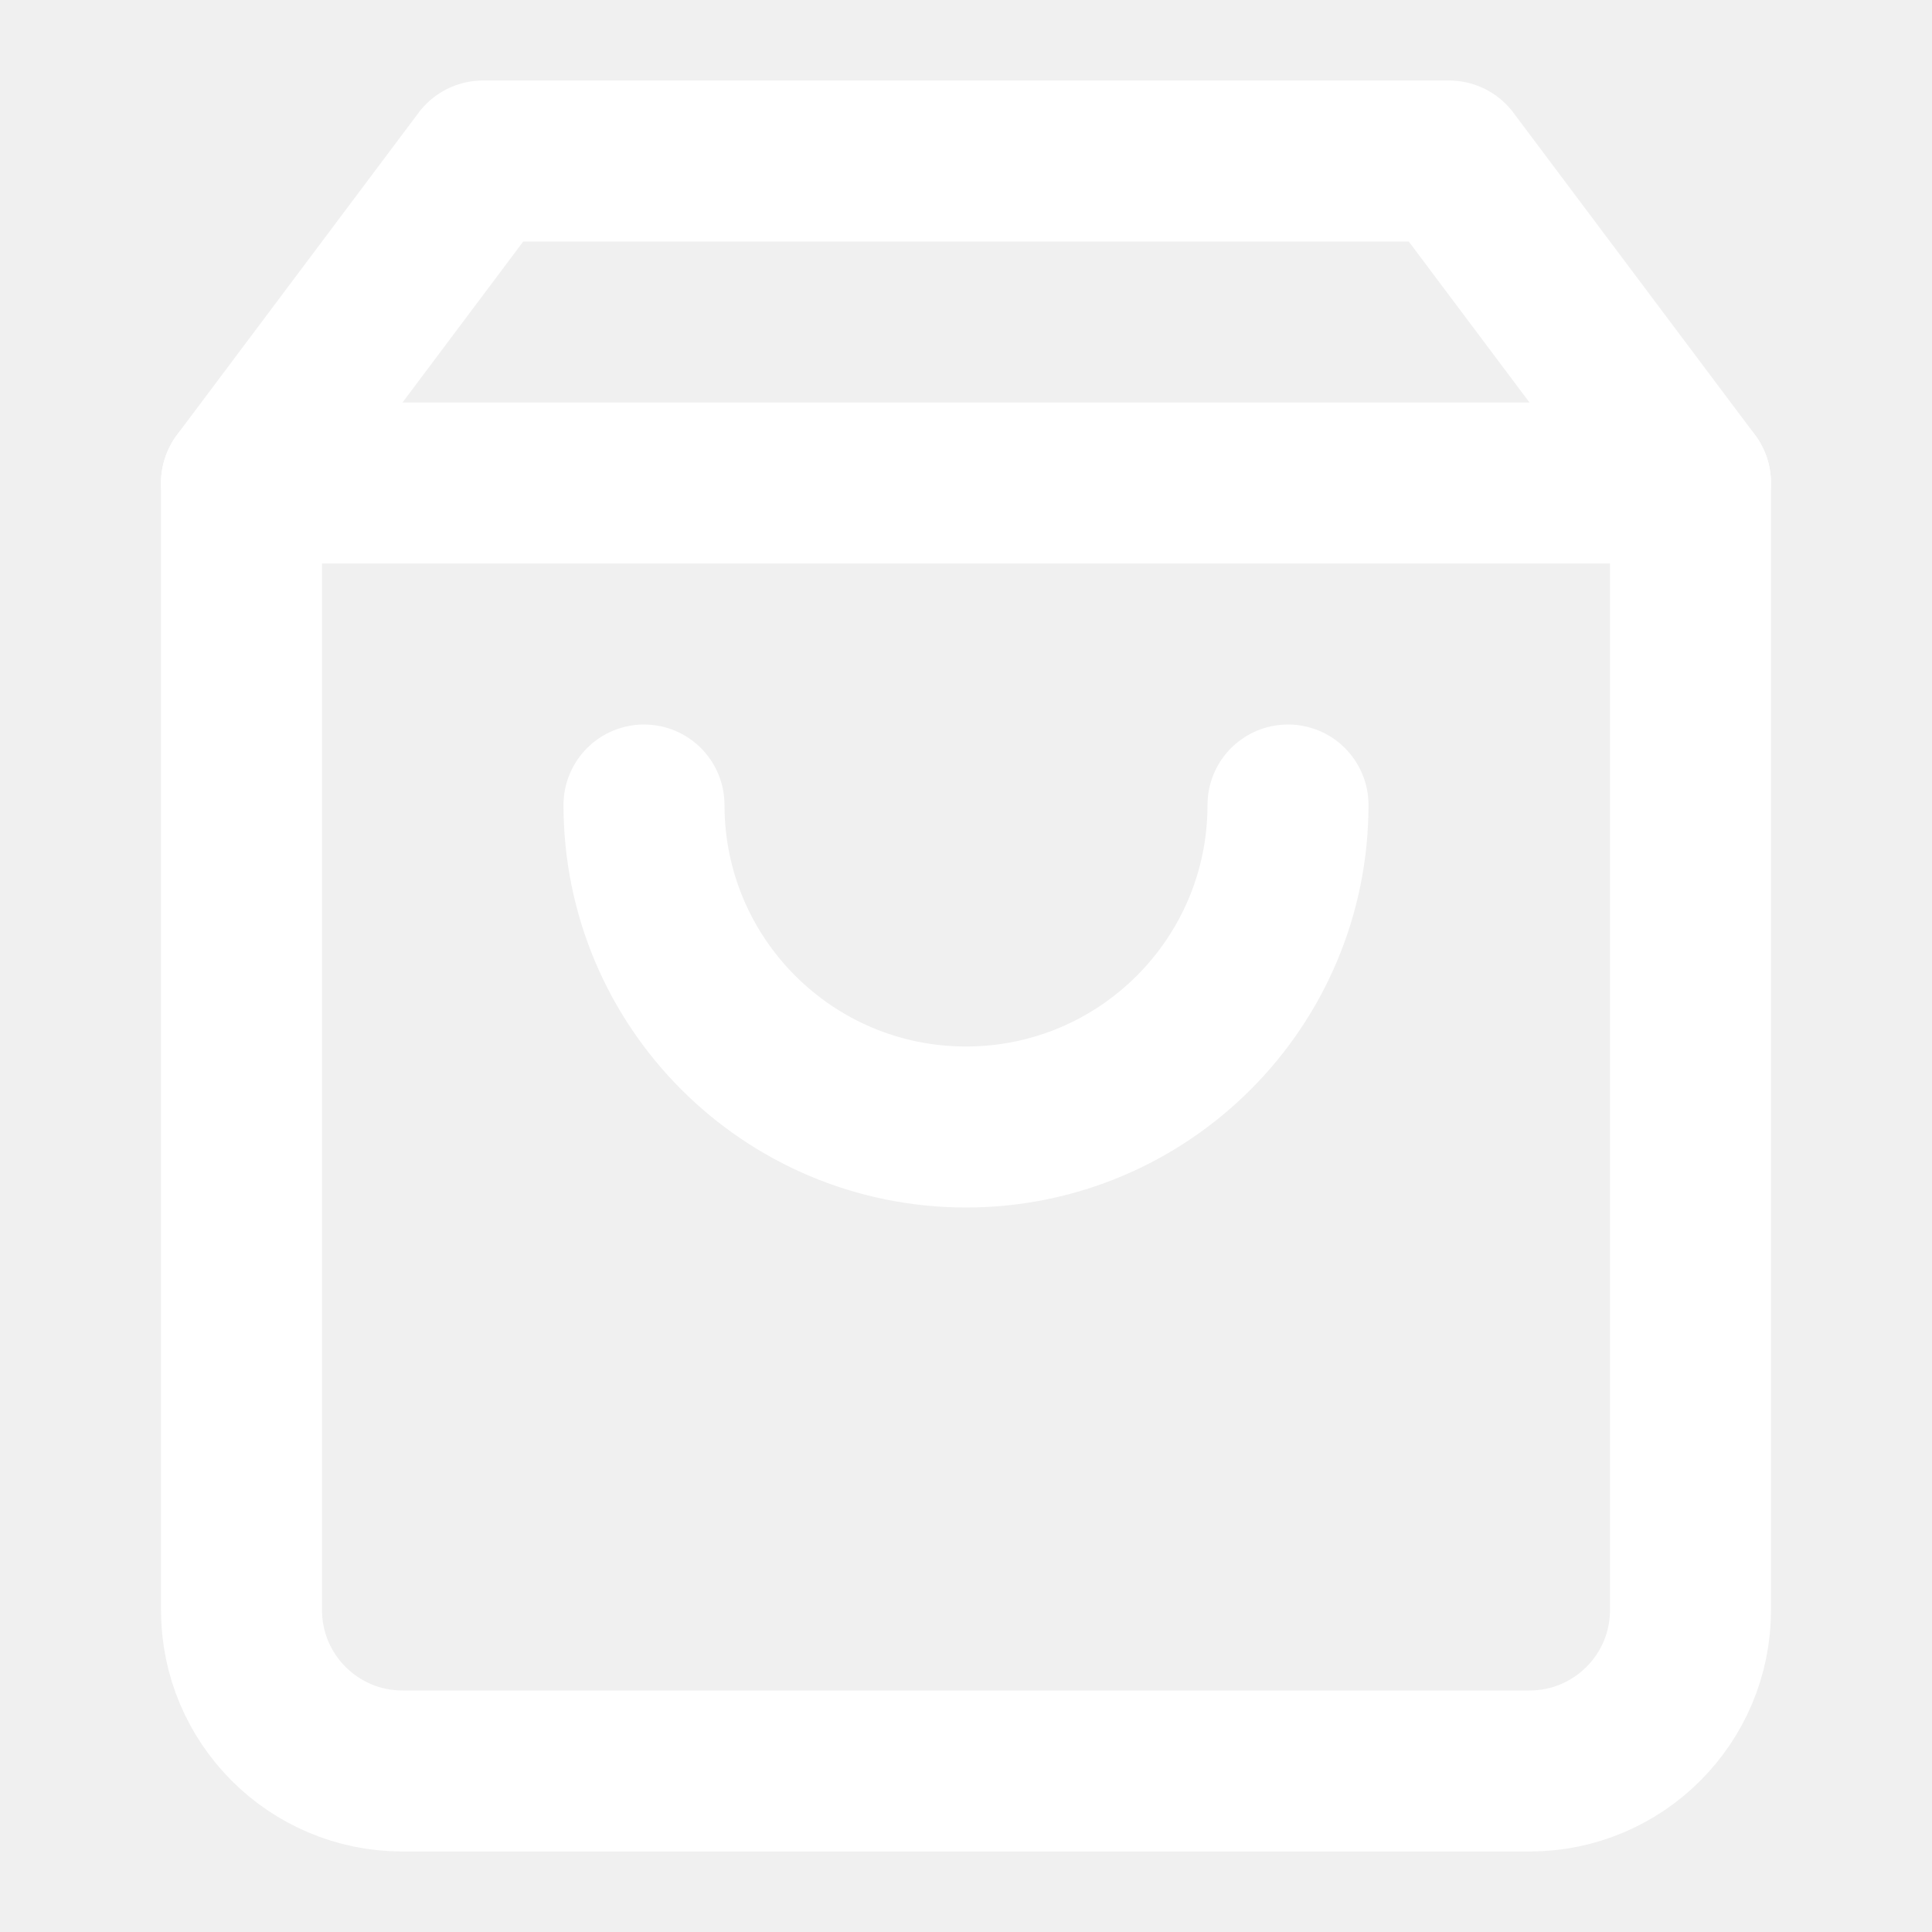
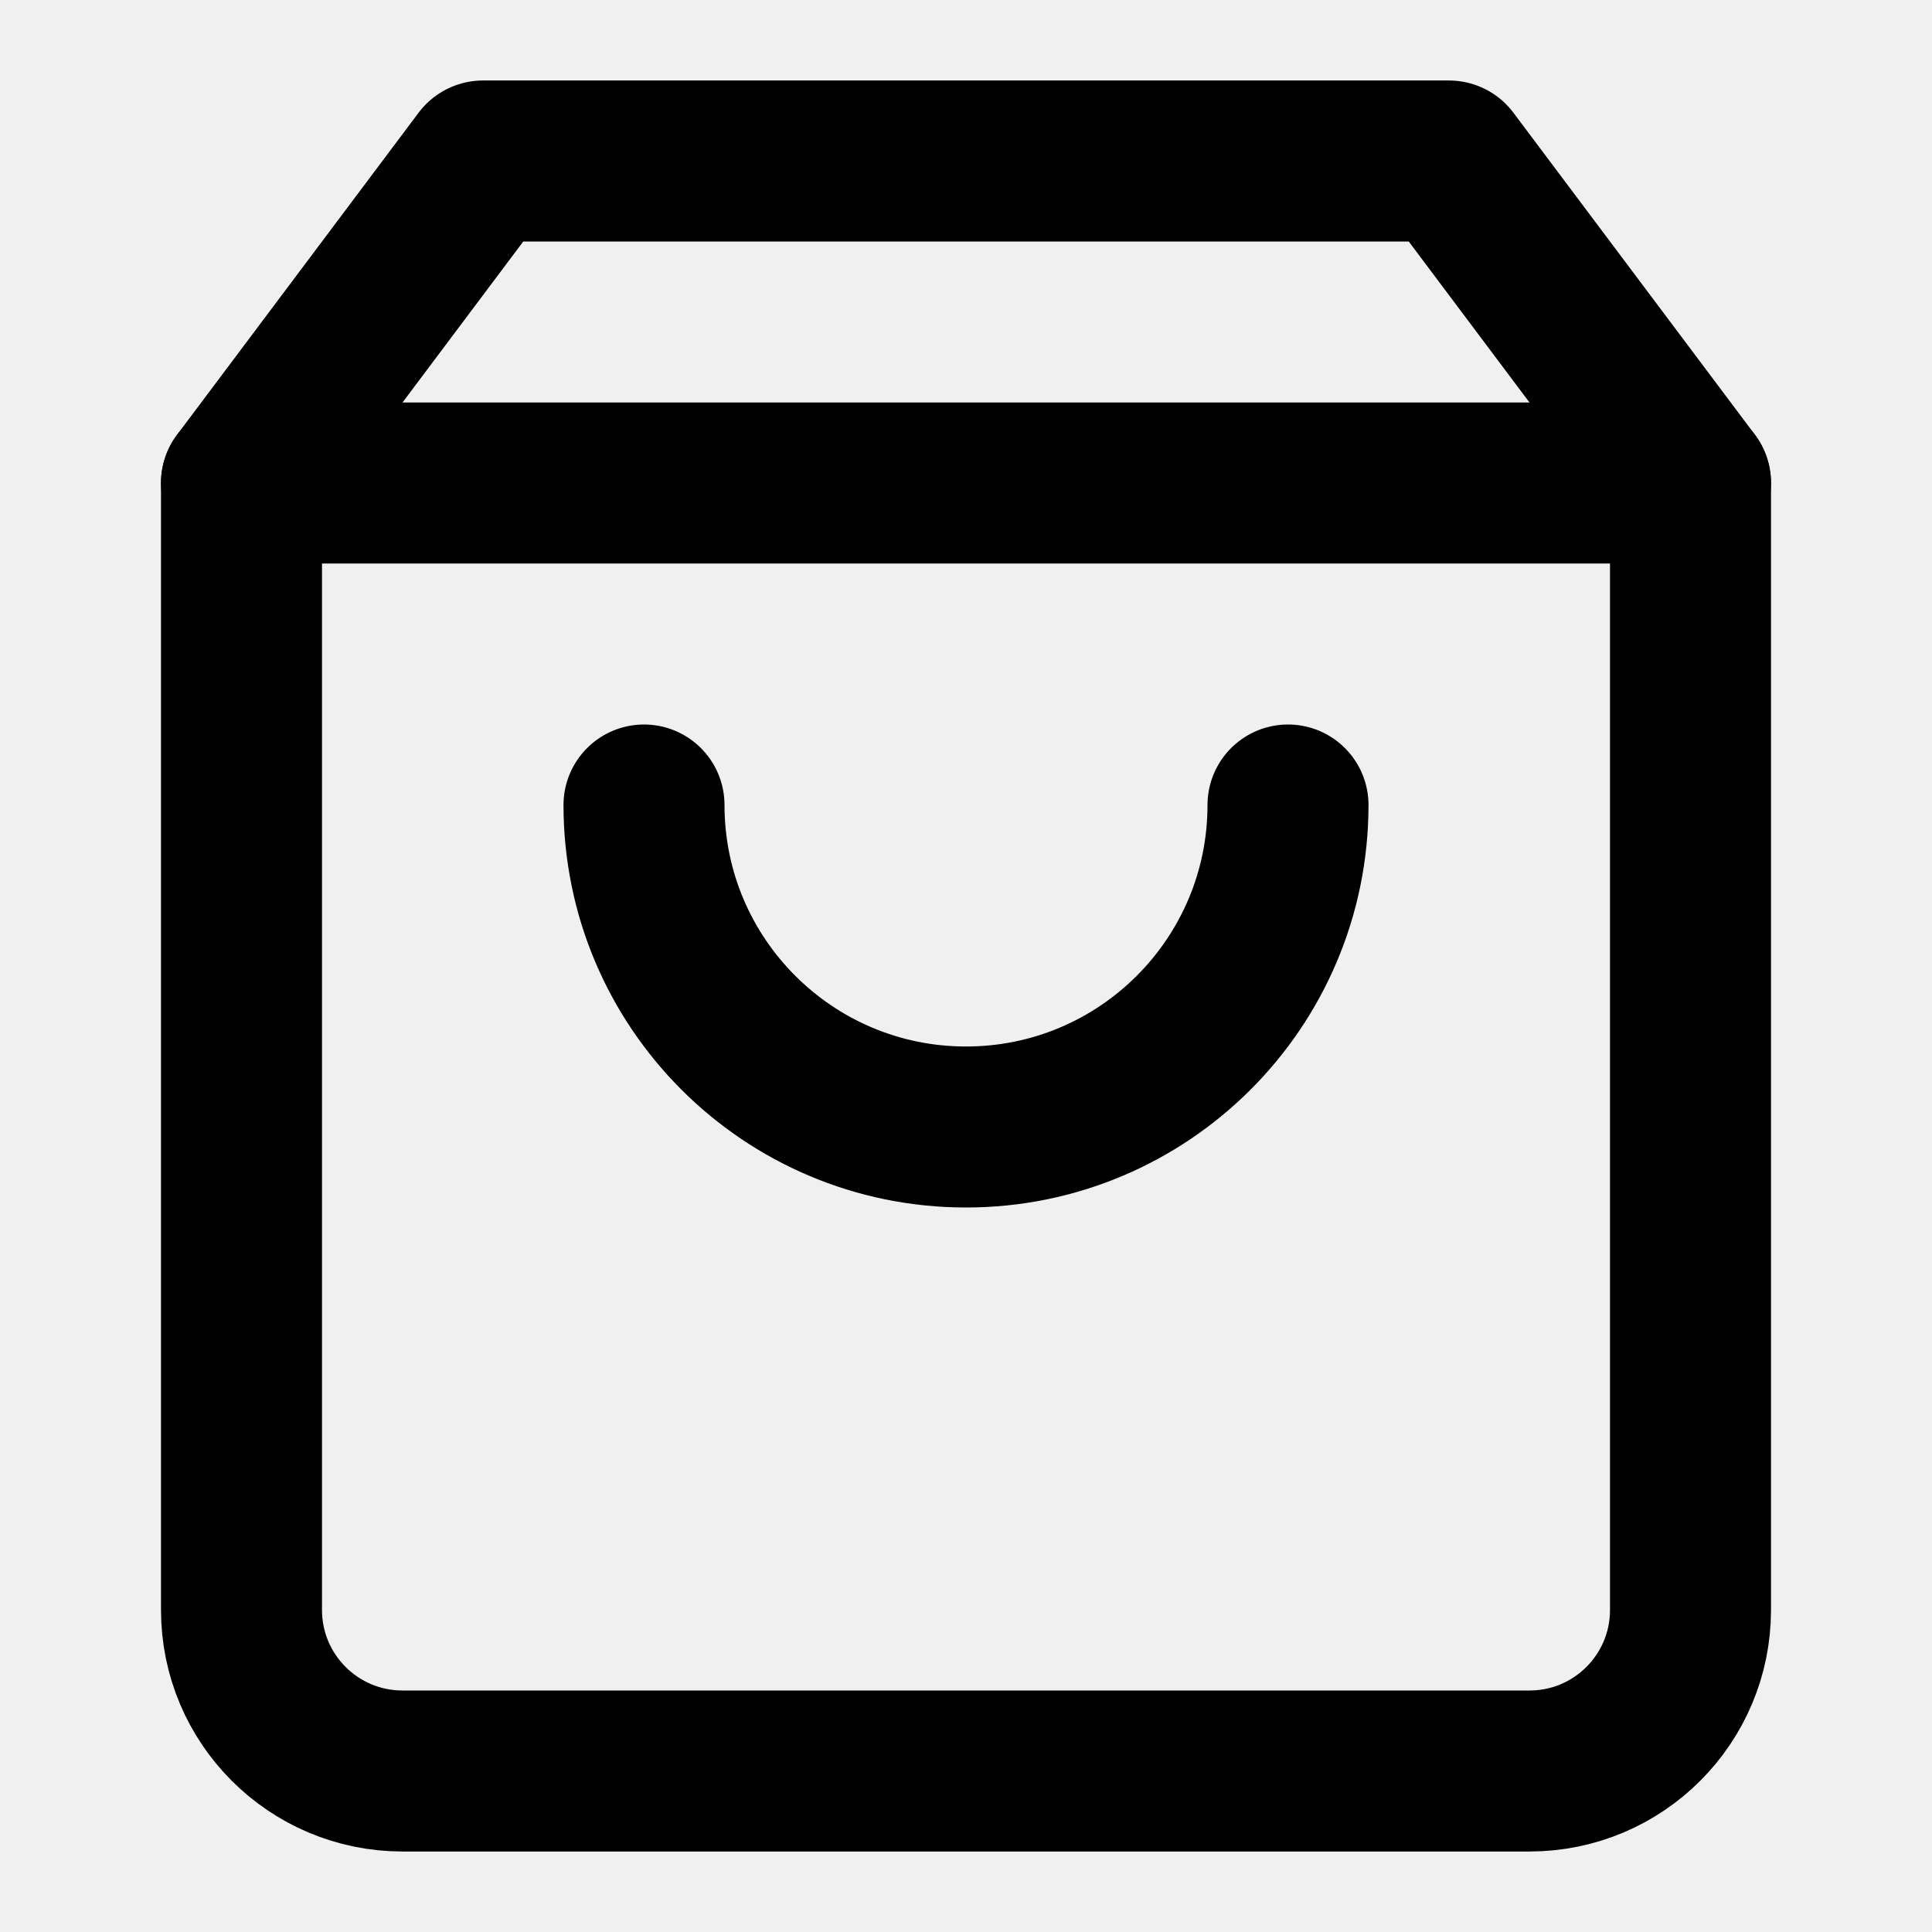
- <svg xmlns="http://www.w3.org/2000/svg" width="24" height="24" viewBox="0 0 24 24" fill="none" stroke="#fff" stroke-width="2" stroke-linecap="round" stroke-linejoin="round" class="feather feather-shopping-bag">
+ <svg xmlns="http://www.w3.org/2000/svg" width="24" height="24" viewBox="0 0 24 24" fill="none" stroke="#000" stroke-width="2" stroke-linecap="round" stroke-linejoin="round" class="feather feather-shopping-bag">
  <path d="M6 2L3 6v14a2 2 0 0 0 2 2h14a2 2 0 0 0 2-2V6l-3-4z" />
  <line x1="3" y1="6" x2="21" y2="6" />
  <path d="M16 10a4 4 0 0 1-8 0" />
</svg>
